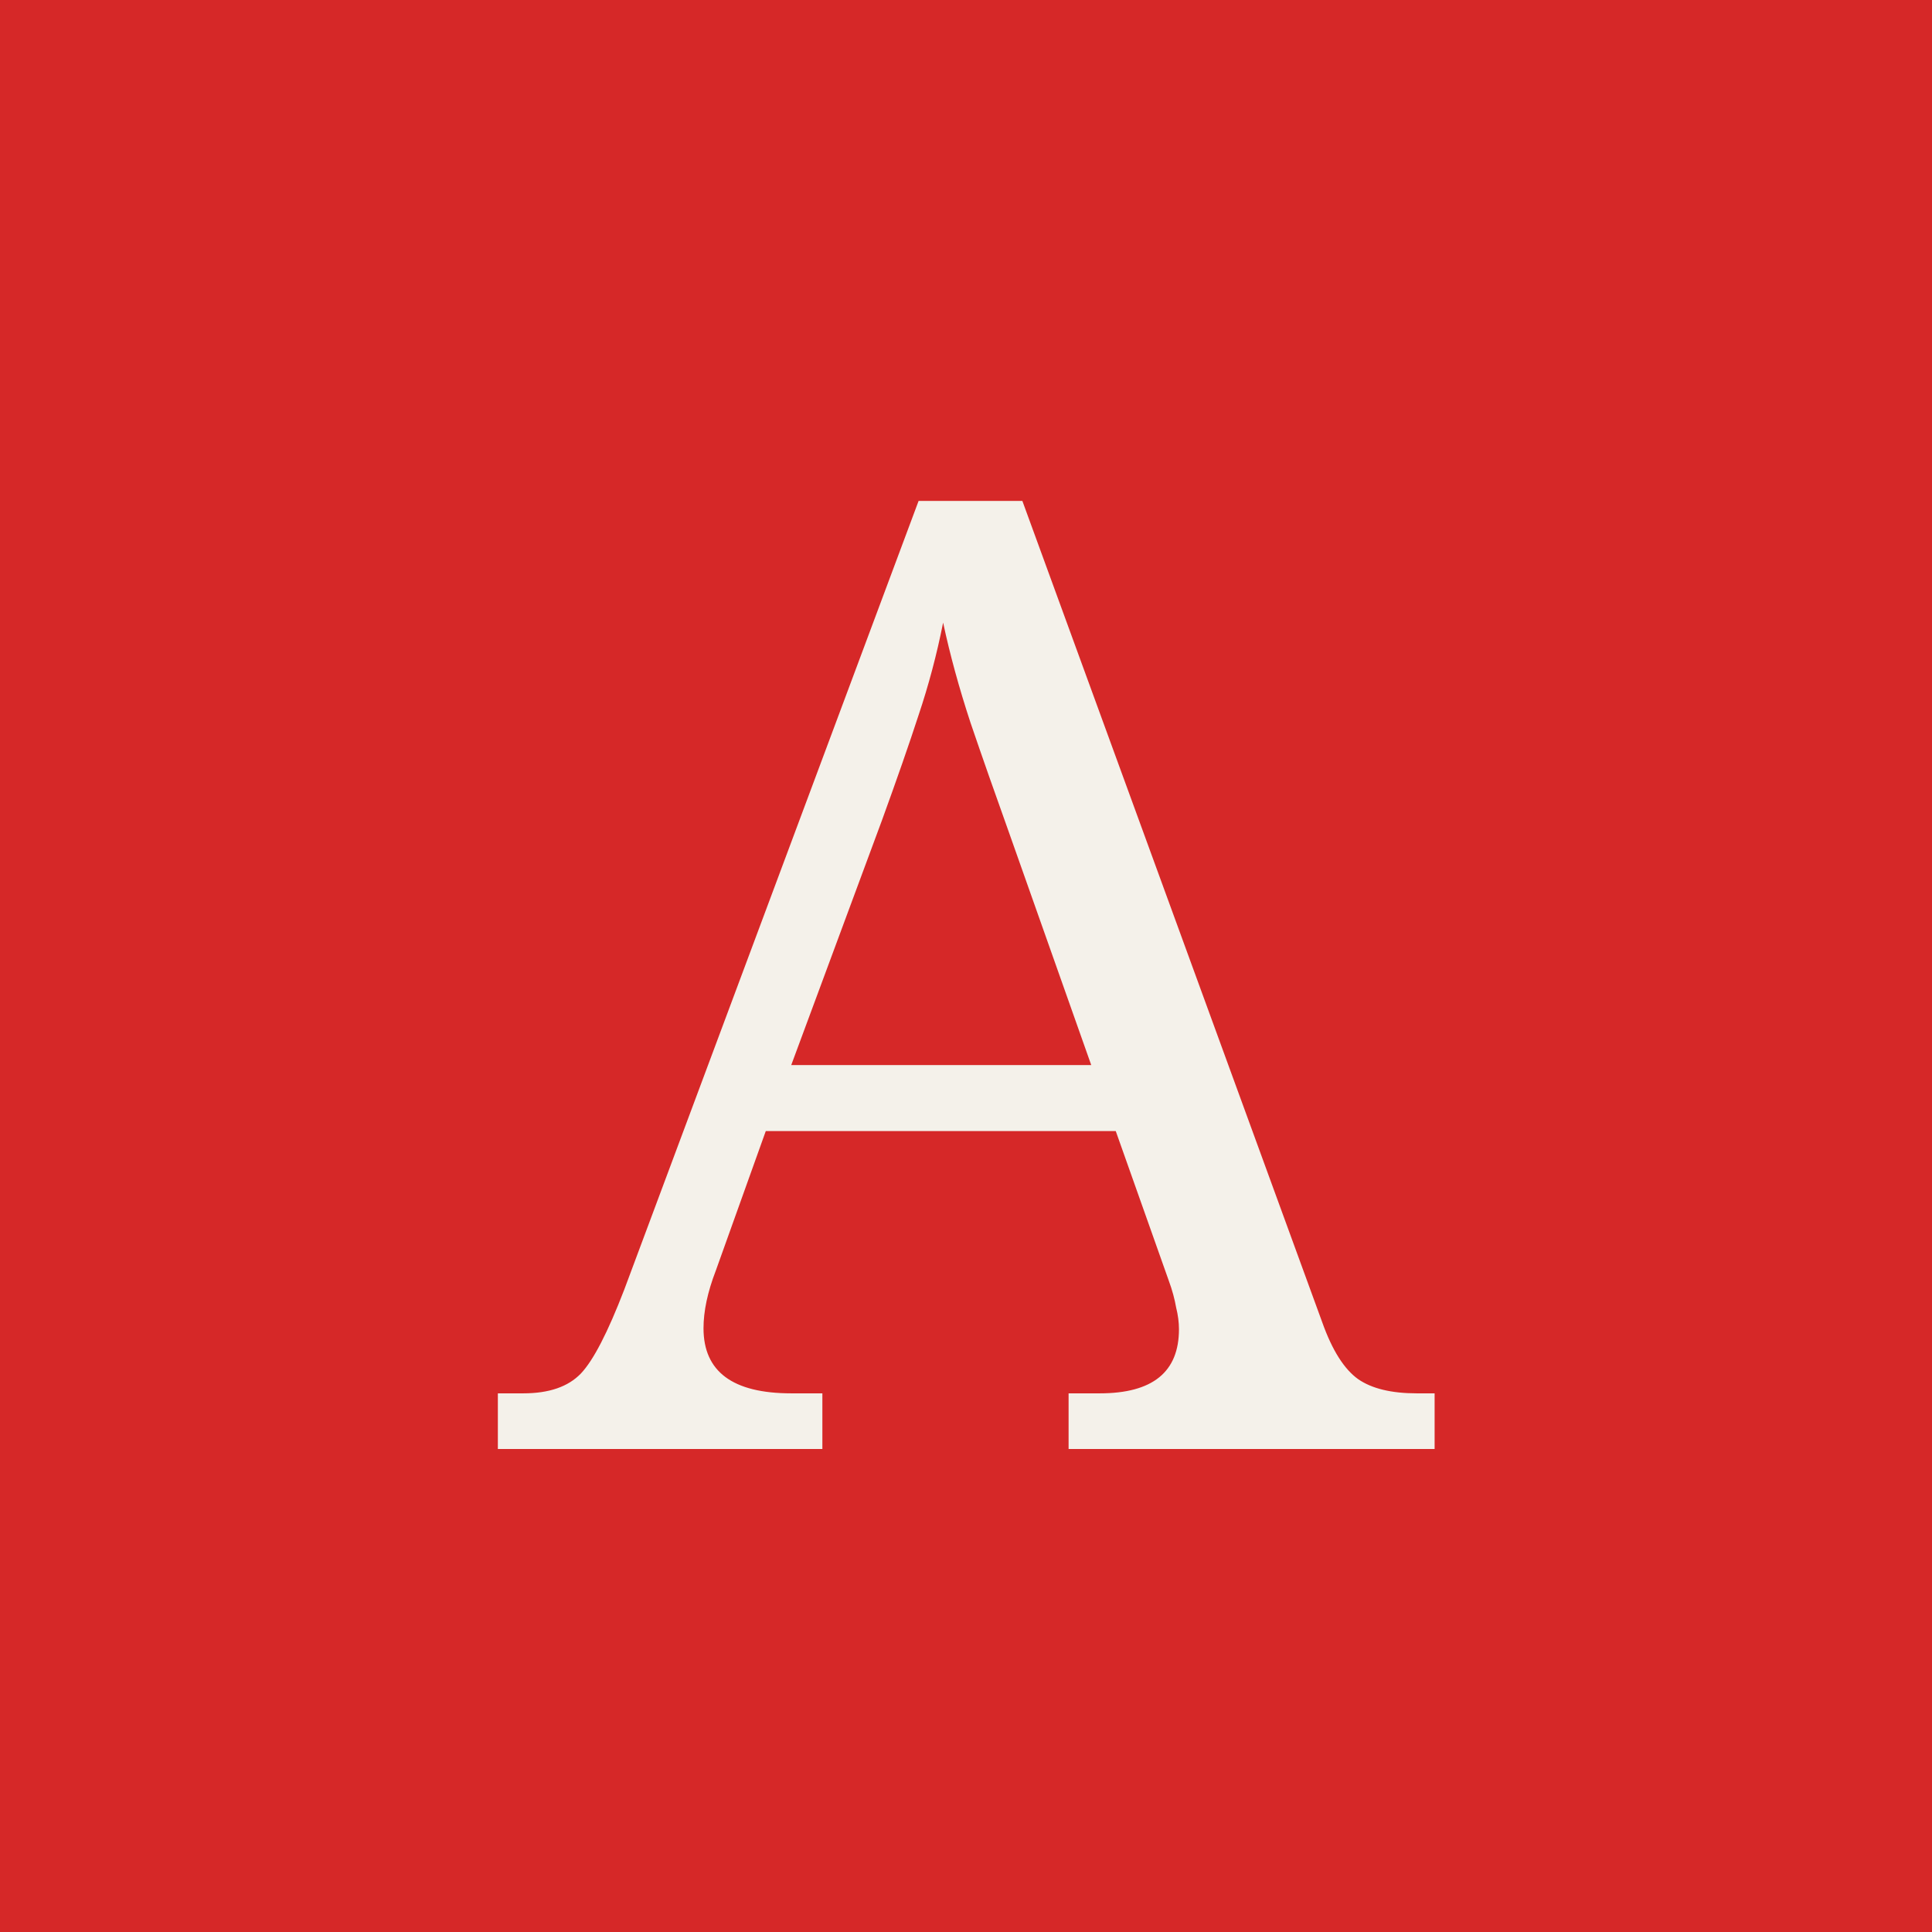
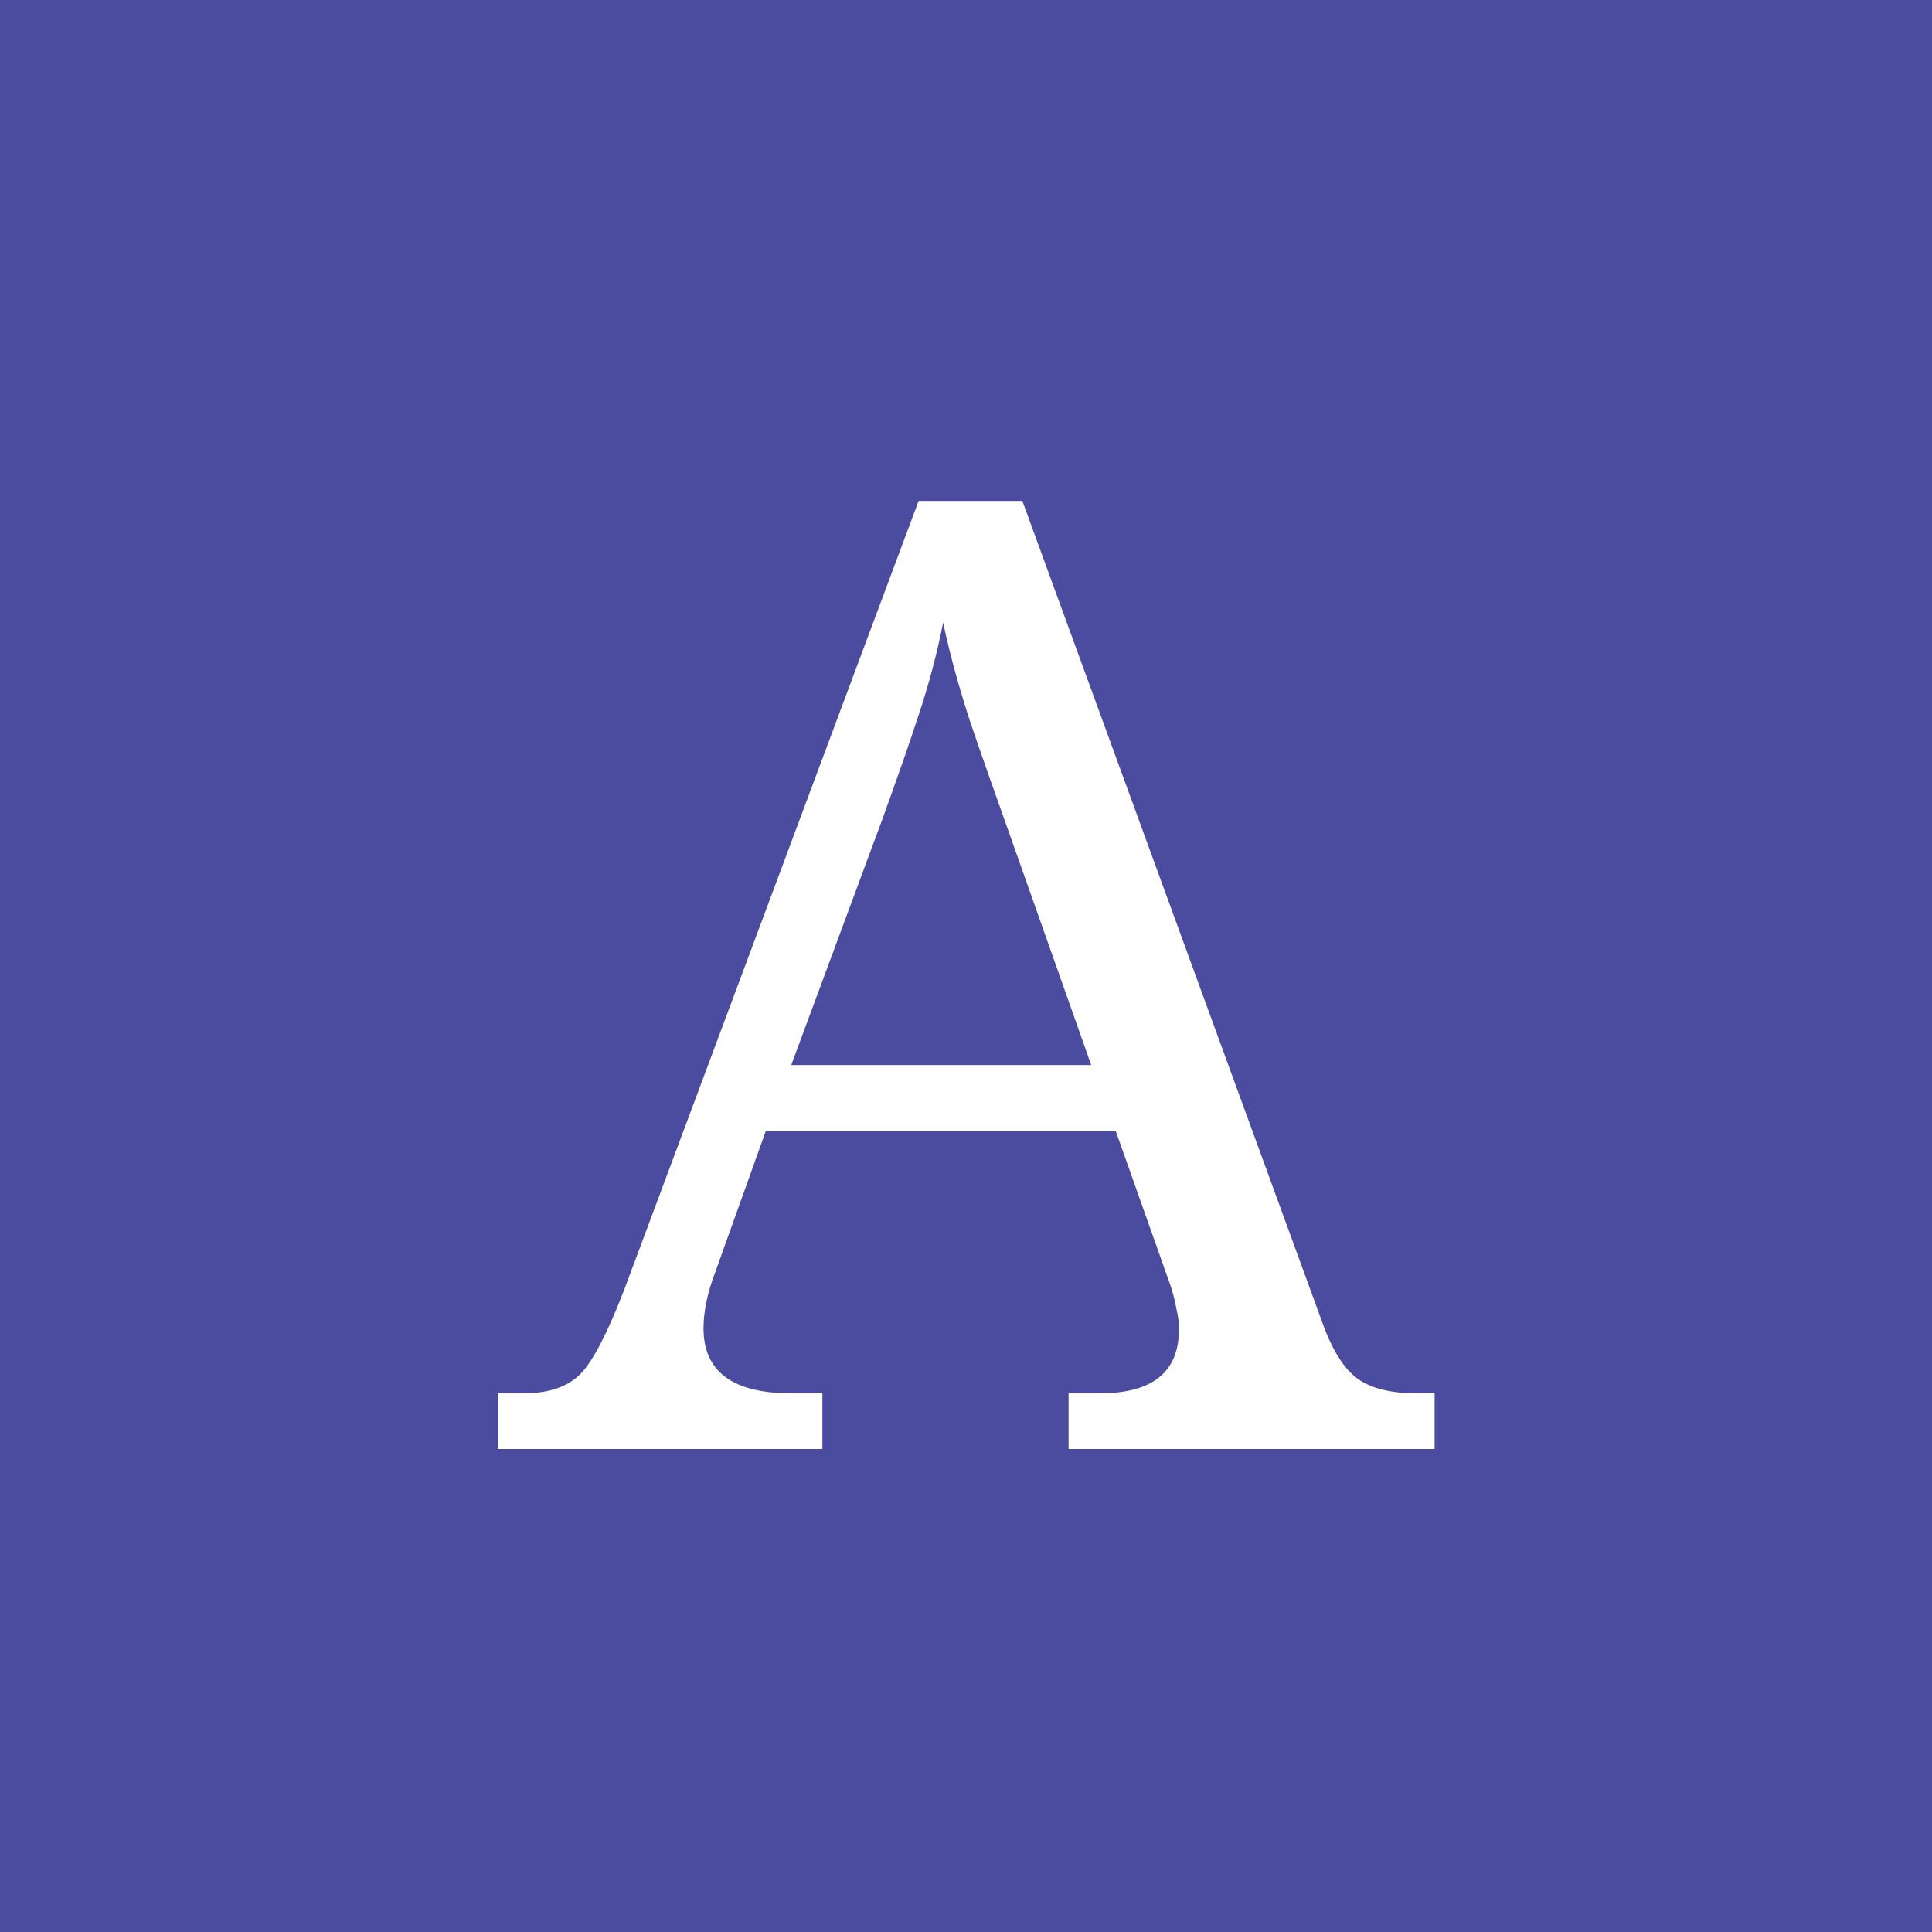
<svg xmlns="http://www.w3.org/2000/svg" viewBox="0 0 32 32">
-   <rect width="32" height="32" fill="#D62828" />
-   <text x="16" y="24" text-anchor="middle" font-family="Georgia, serif" font-size="22" font-weight="400" fill="#F4F1EA">A</text>
+   <rect width="32" height="32" fill="#4B4BA0" />
+   <text x="16" y="24" text-anchor="middle" font-family="Georgia, serif" font-size="22" font-weight="400" fill="white">A</text>
</svg>
